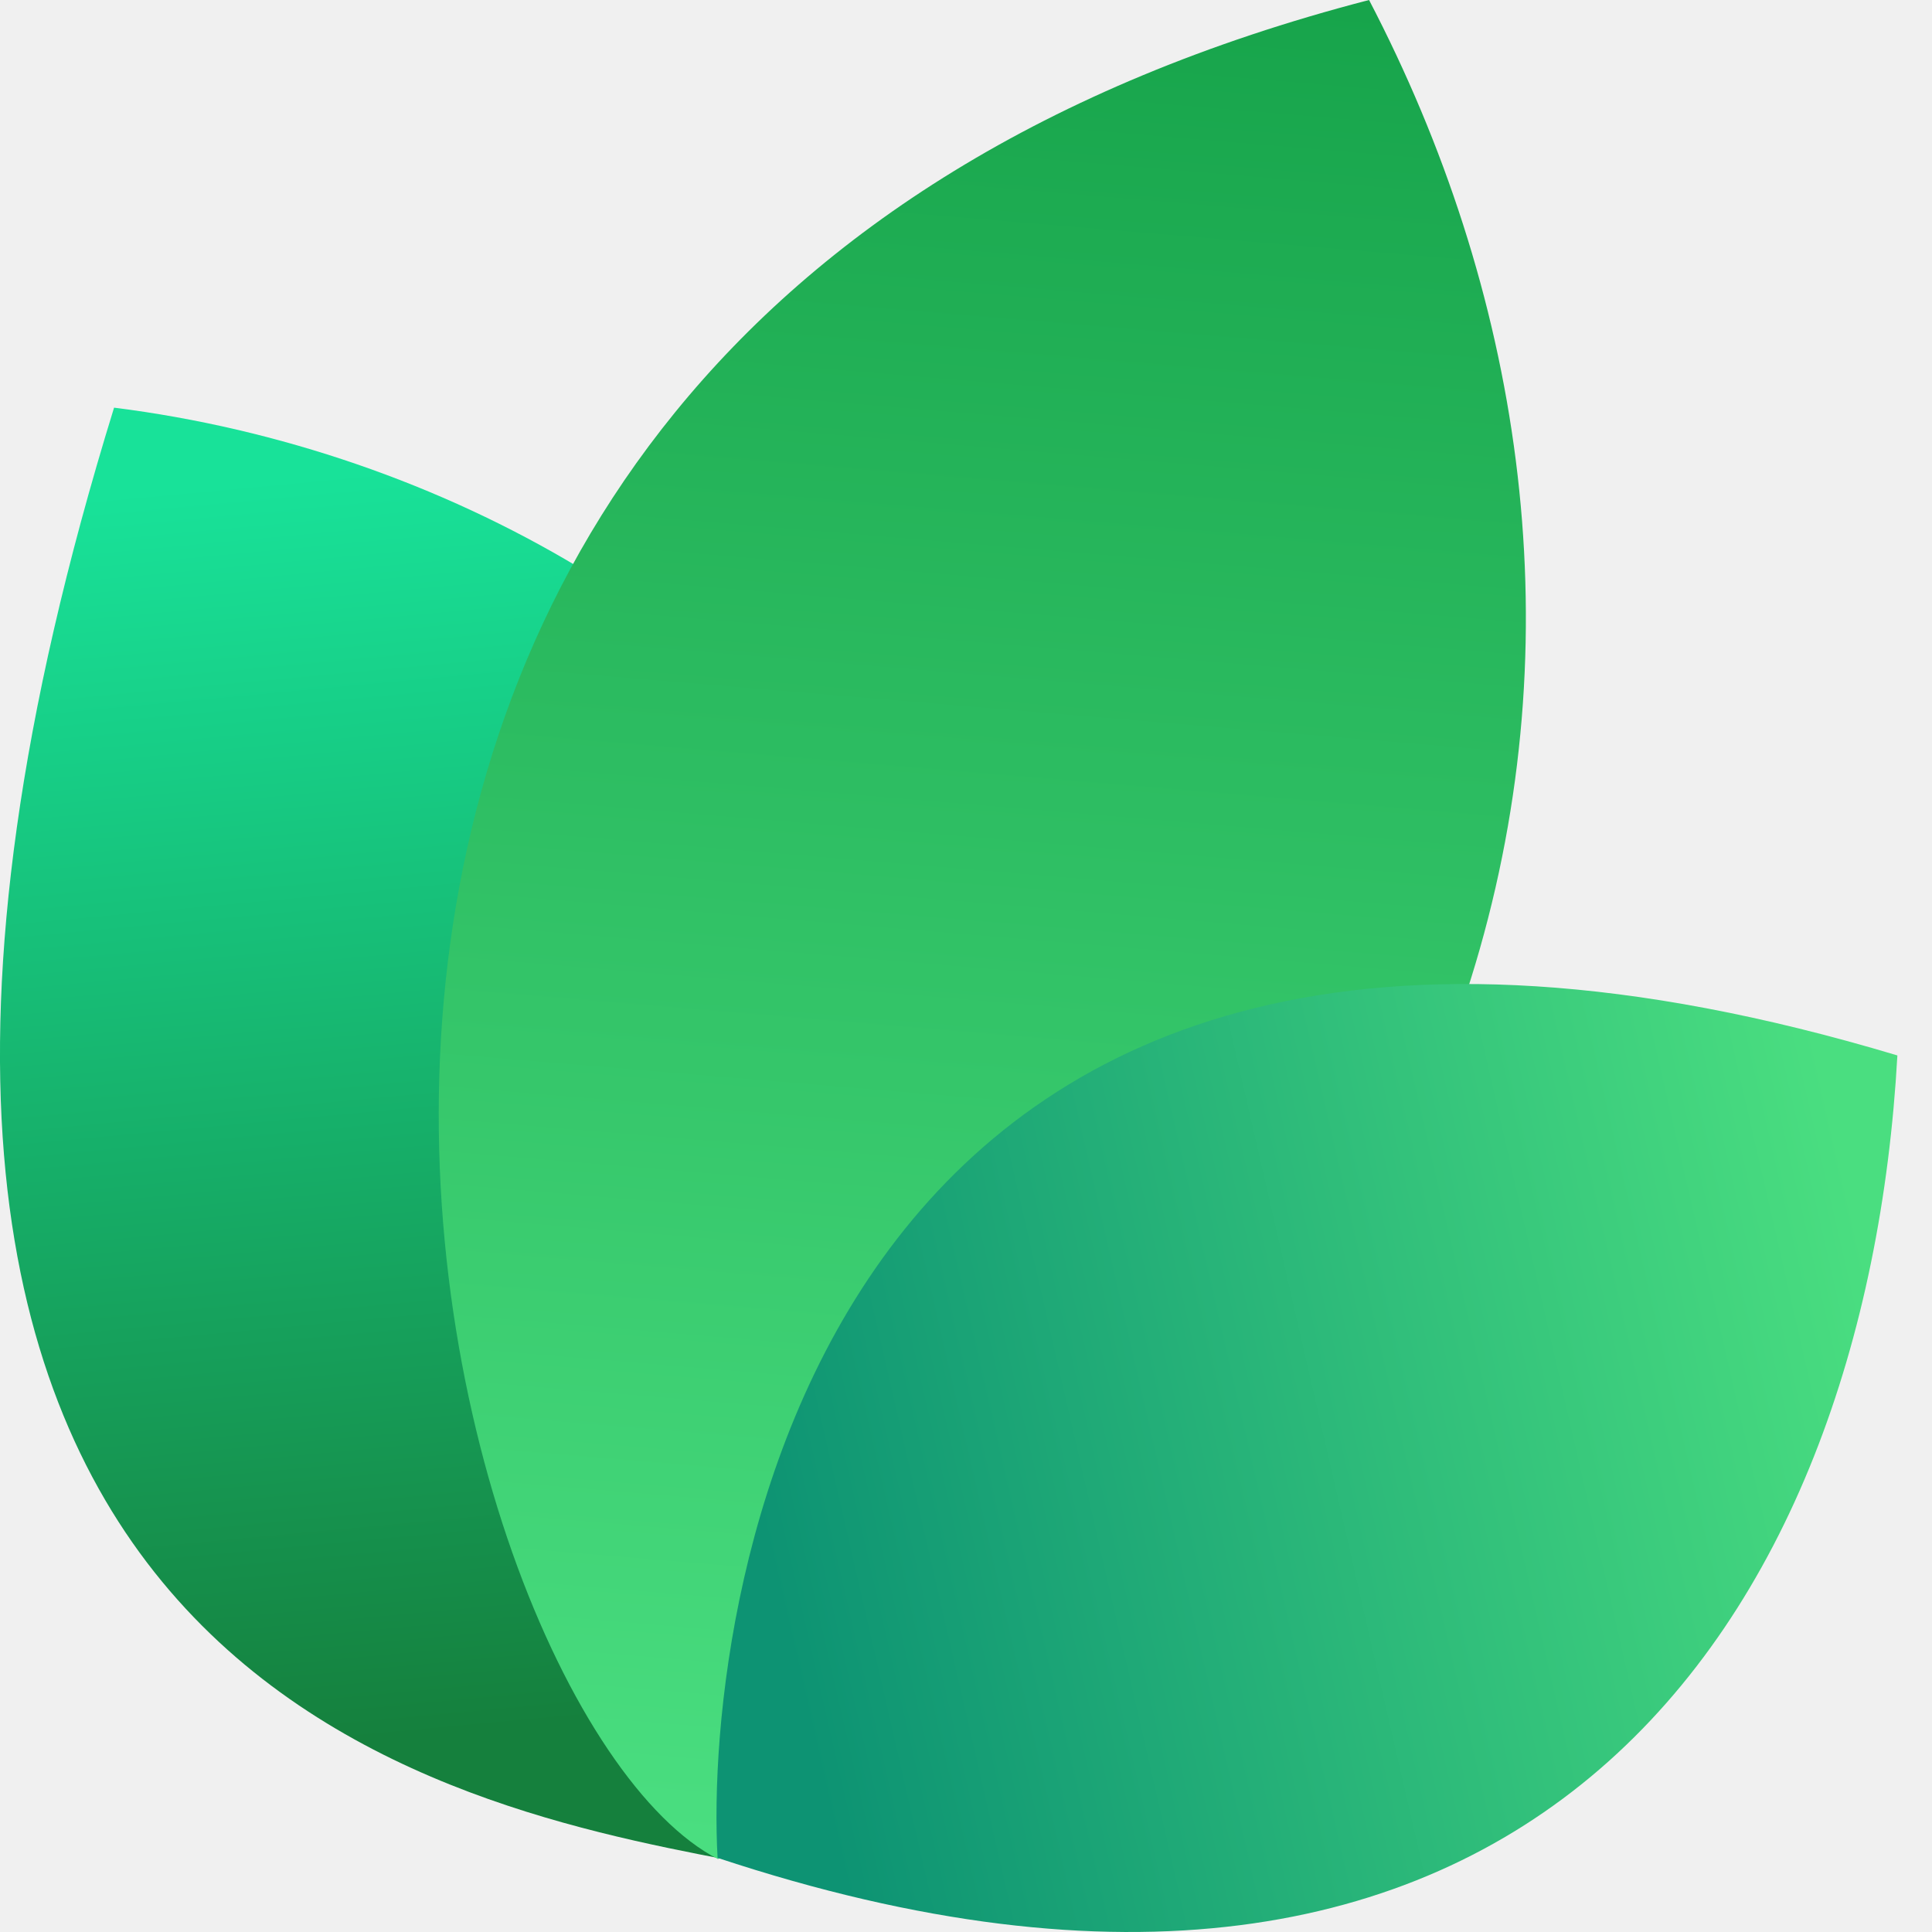
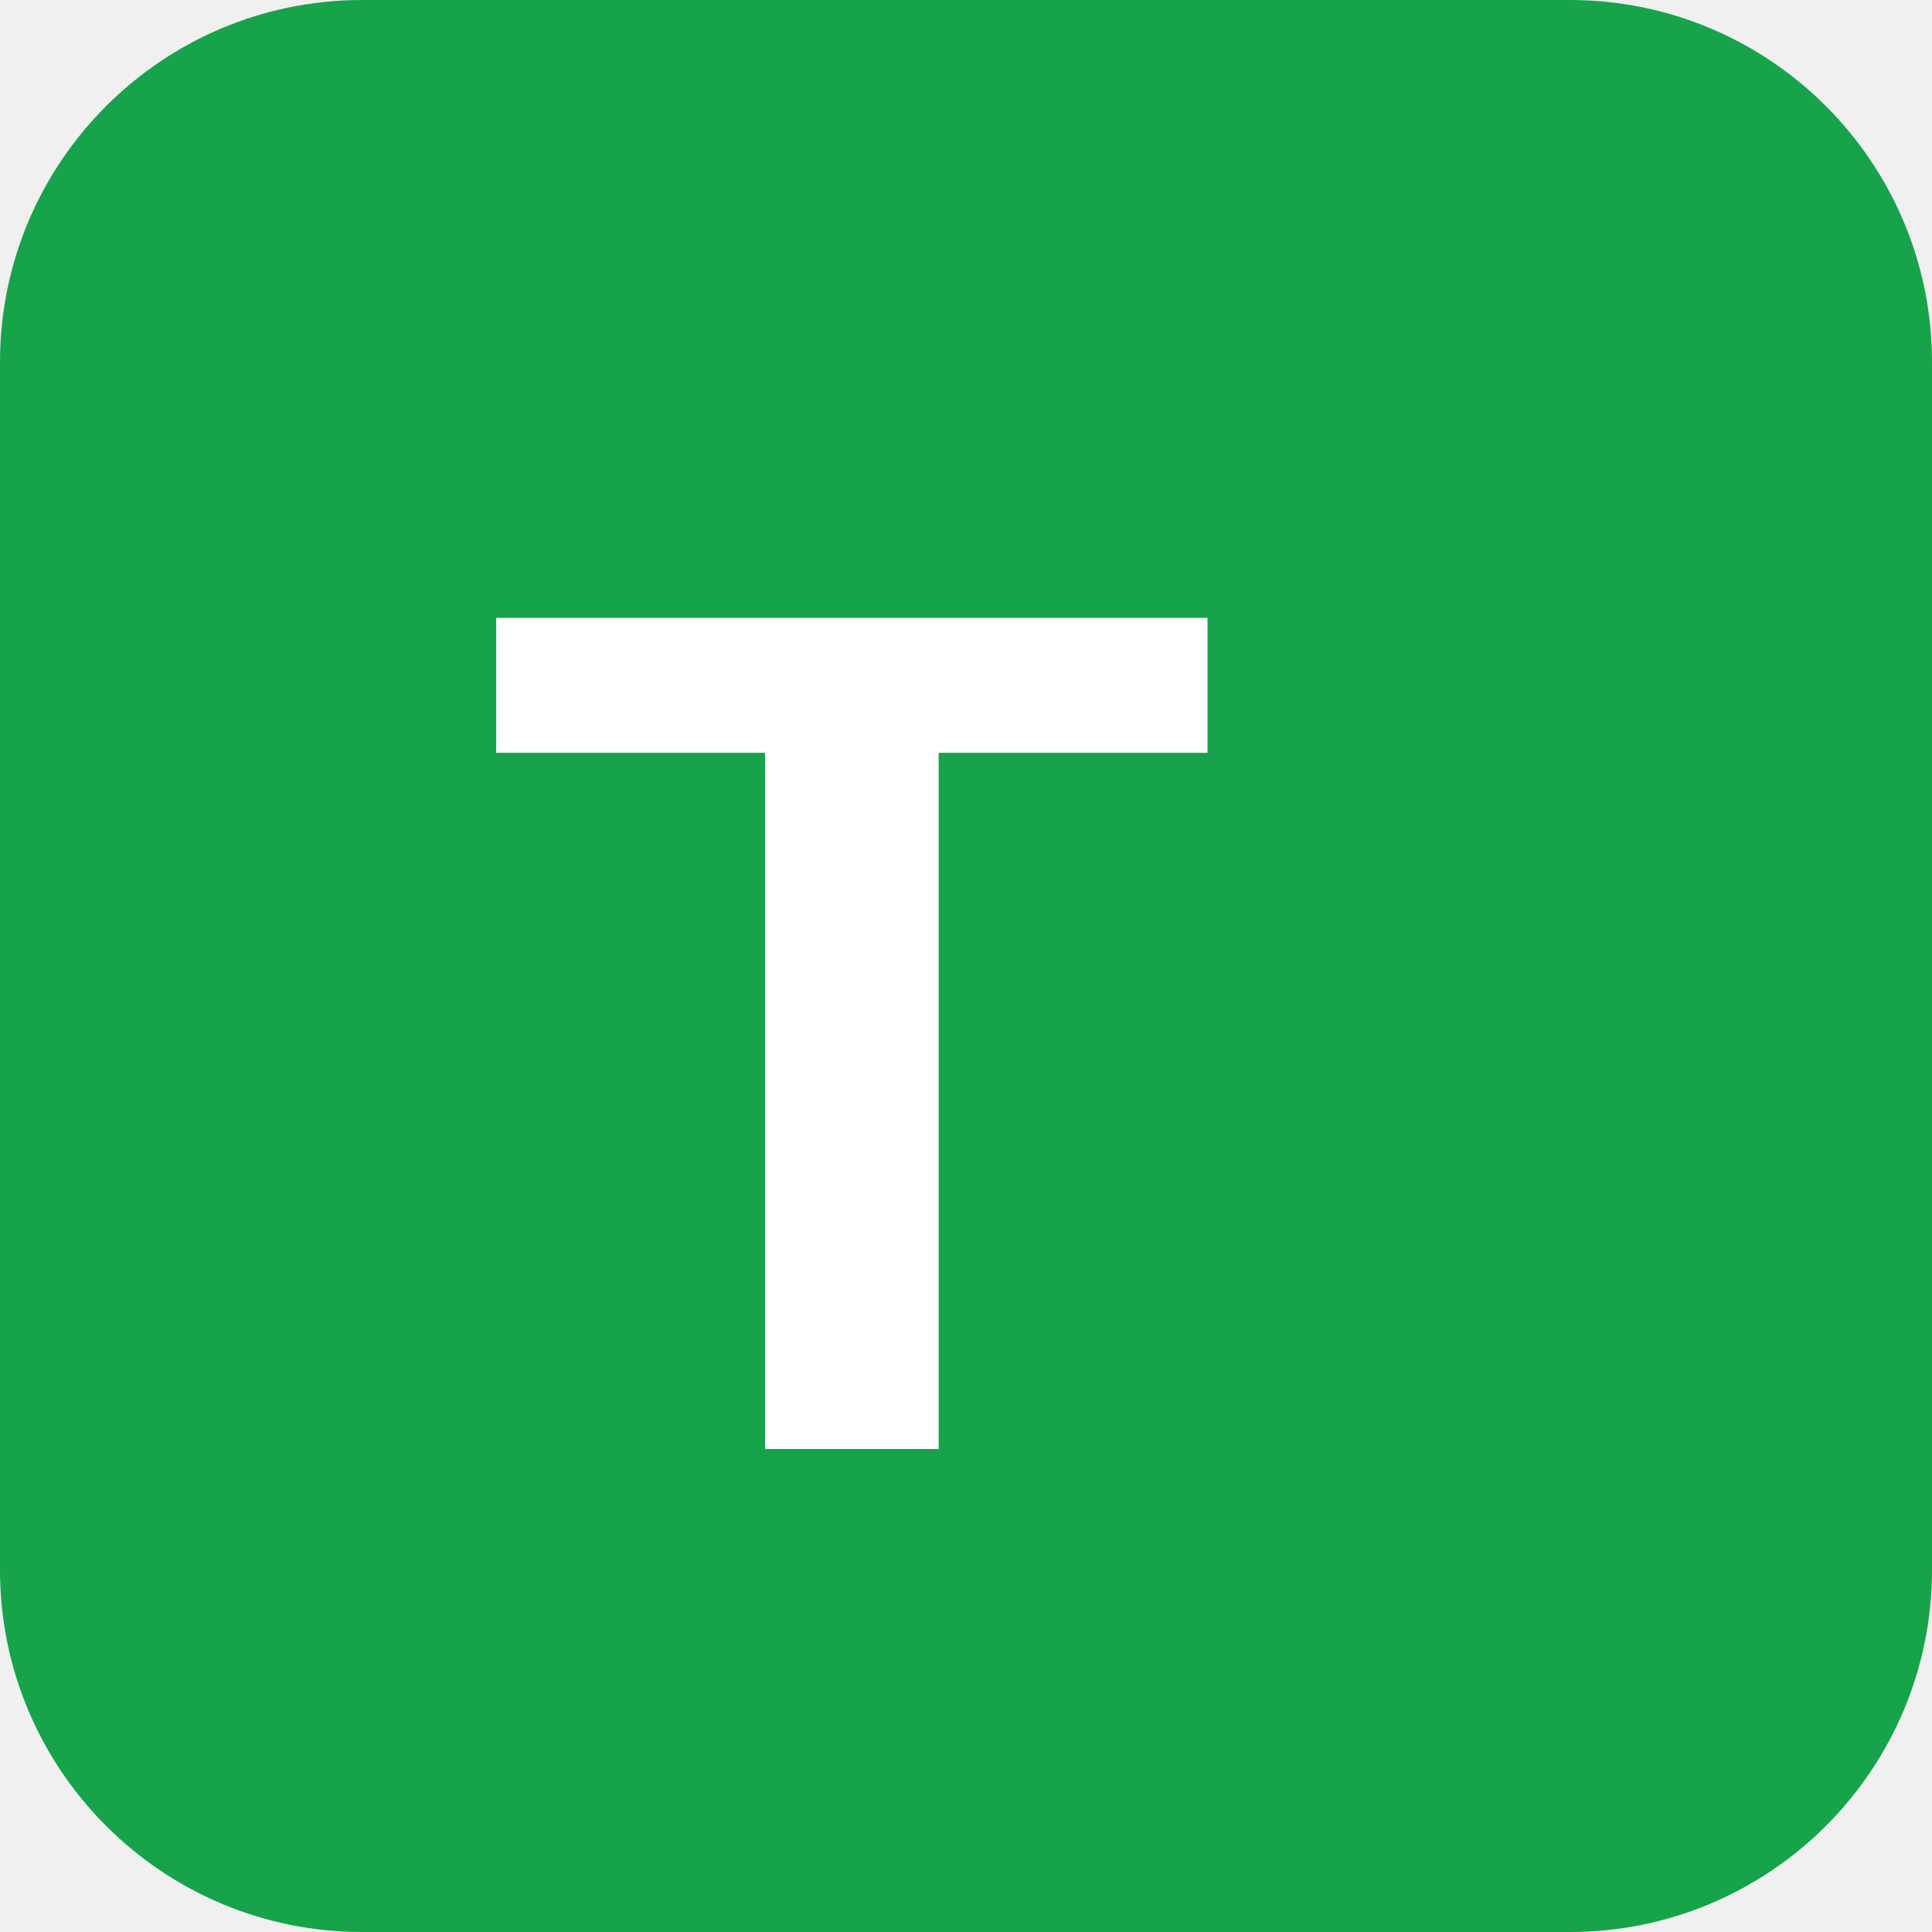
- <svg xmlns="http://www.w3.org/2000/svg" width="24" height="24" viewBox="0 0 24 24" fill="none">
-   <path d="M9.061 23.108C5.268 22.377 -3.391 20.627 1.417 5.064C9.634 6.099 16.973 14.064 9.061 23.108Z" fill="url(#paint0_linear_17557_2021)" />
-   <path d="M8.919 23.094C5.276 21.222 0.784 4.209 17.007 0C20.757 7.193 19.621 16.545 8.919 23.094Z" fill="url(#paint1_linear_17557_2021)" />
-   <path d="M8.914 23.079C8.735 19.882 10.159 9.085 23.57 13.111C23.181 20.123 18.984 26.418 8.914 23.079Z" fill="url(#paint2_linear_17557_2021)" />
-   <defs>
-     <linearGradient id="paint0_linear_17557_2021" x1="3.776" y1="5.916" x2="5.232" y2="21.559" gradientUnits="userSpaceOnUse">
-       <stop stop-color="#18E299" />
-       <stop offset="1" stop-color="#15803D" />
-     </linearGradient>
-     <linearGradient id="paint1_linear_17557_2021" x1="12.171" y1="-0.718" x2="10.19" y2="22.983" gradientUnits="userSpaceOnUse">
-       <stop stop-color="#16A34A" />
-       <stop offset="1" stop-color="#4ADE80" />
-     </linearGradient>
-     <linearGradient id="paint2_linear_17557_2021" x1="23.133" y1="15.353" x2="9.338" y2="18.52" gradientUnits="userSpaceOnUse">
-       <stop stop-color="#4ADE80" />
-       <stop offset="1" stop-color="#0D9373" />
-     </linearGradient>
-   </defs>
+ <svg xmlns="http://www.w3.org/2000/svg" width="32" height="32" viewBox="0 0 32 32">
+   <rect width="32" height="32" rx="6" fill="#16A34A" />
+   <text x="8" y="24" font-family="Arial, sans-serif" font-size="20" font-weight="bold" fill="white">T</text>
</svg>
